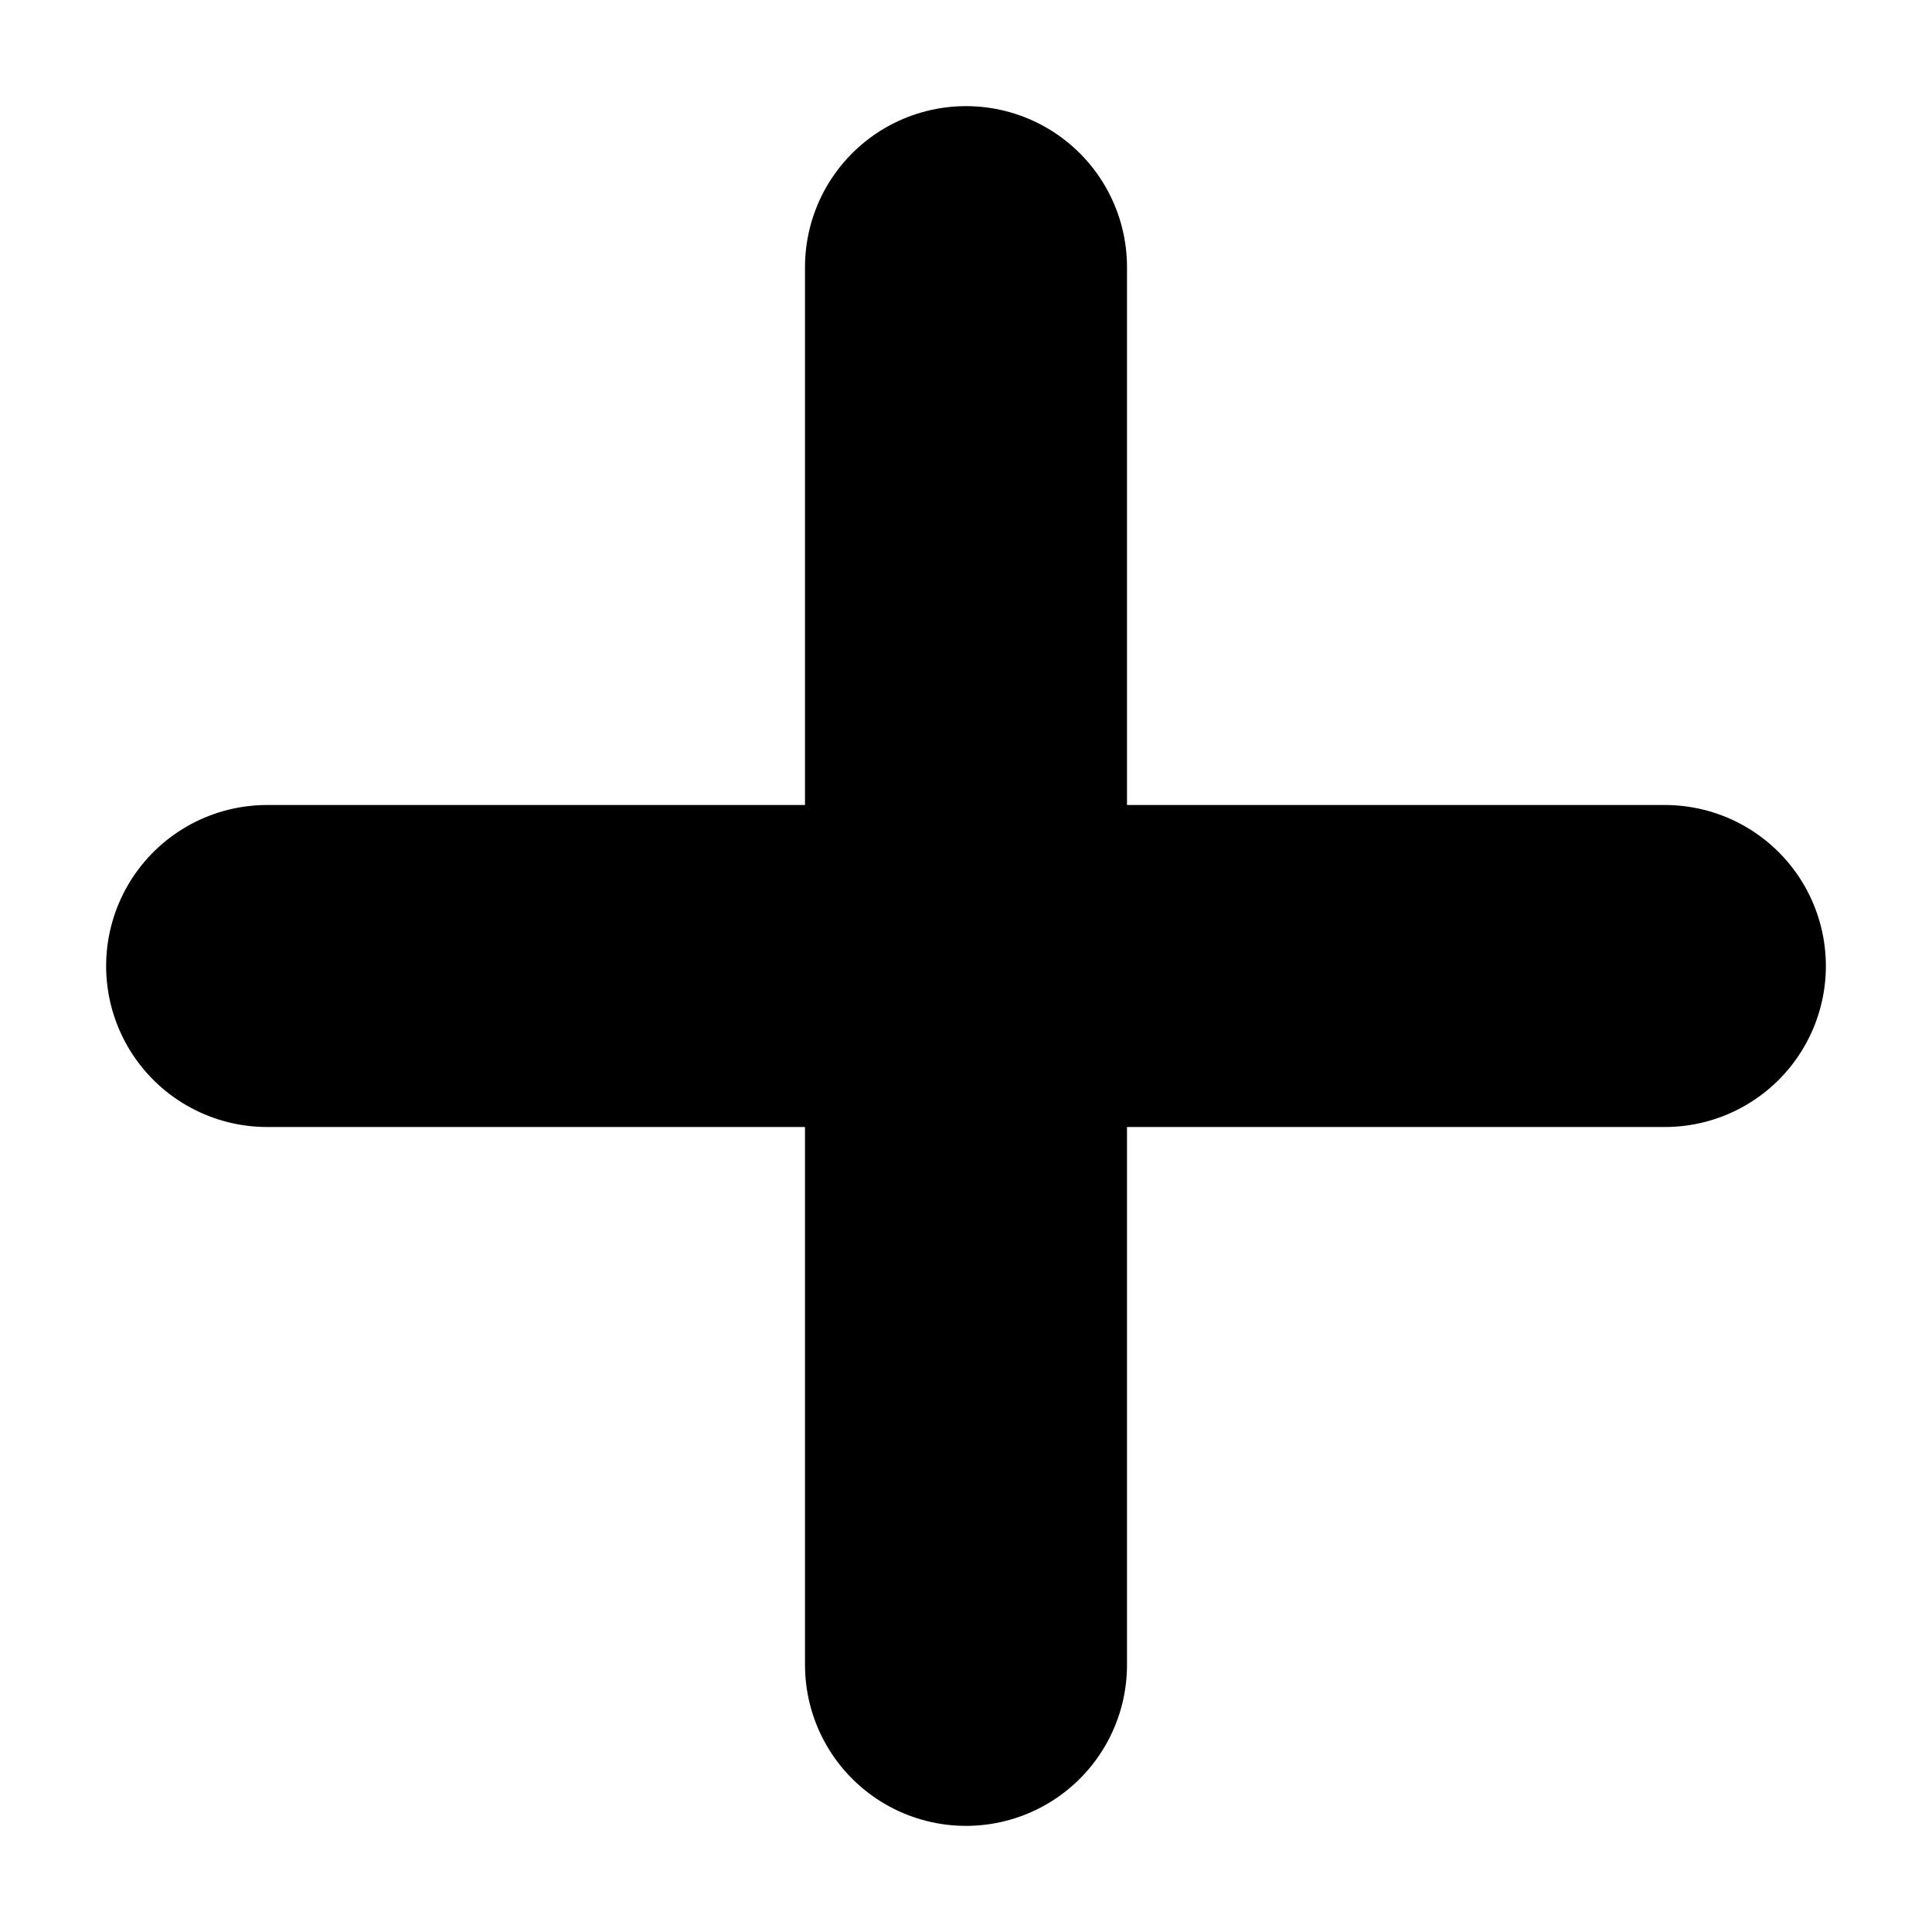
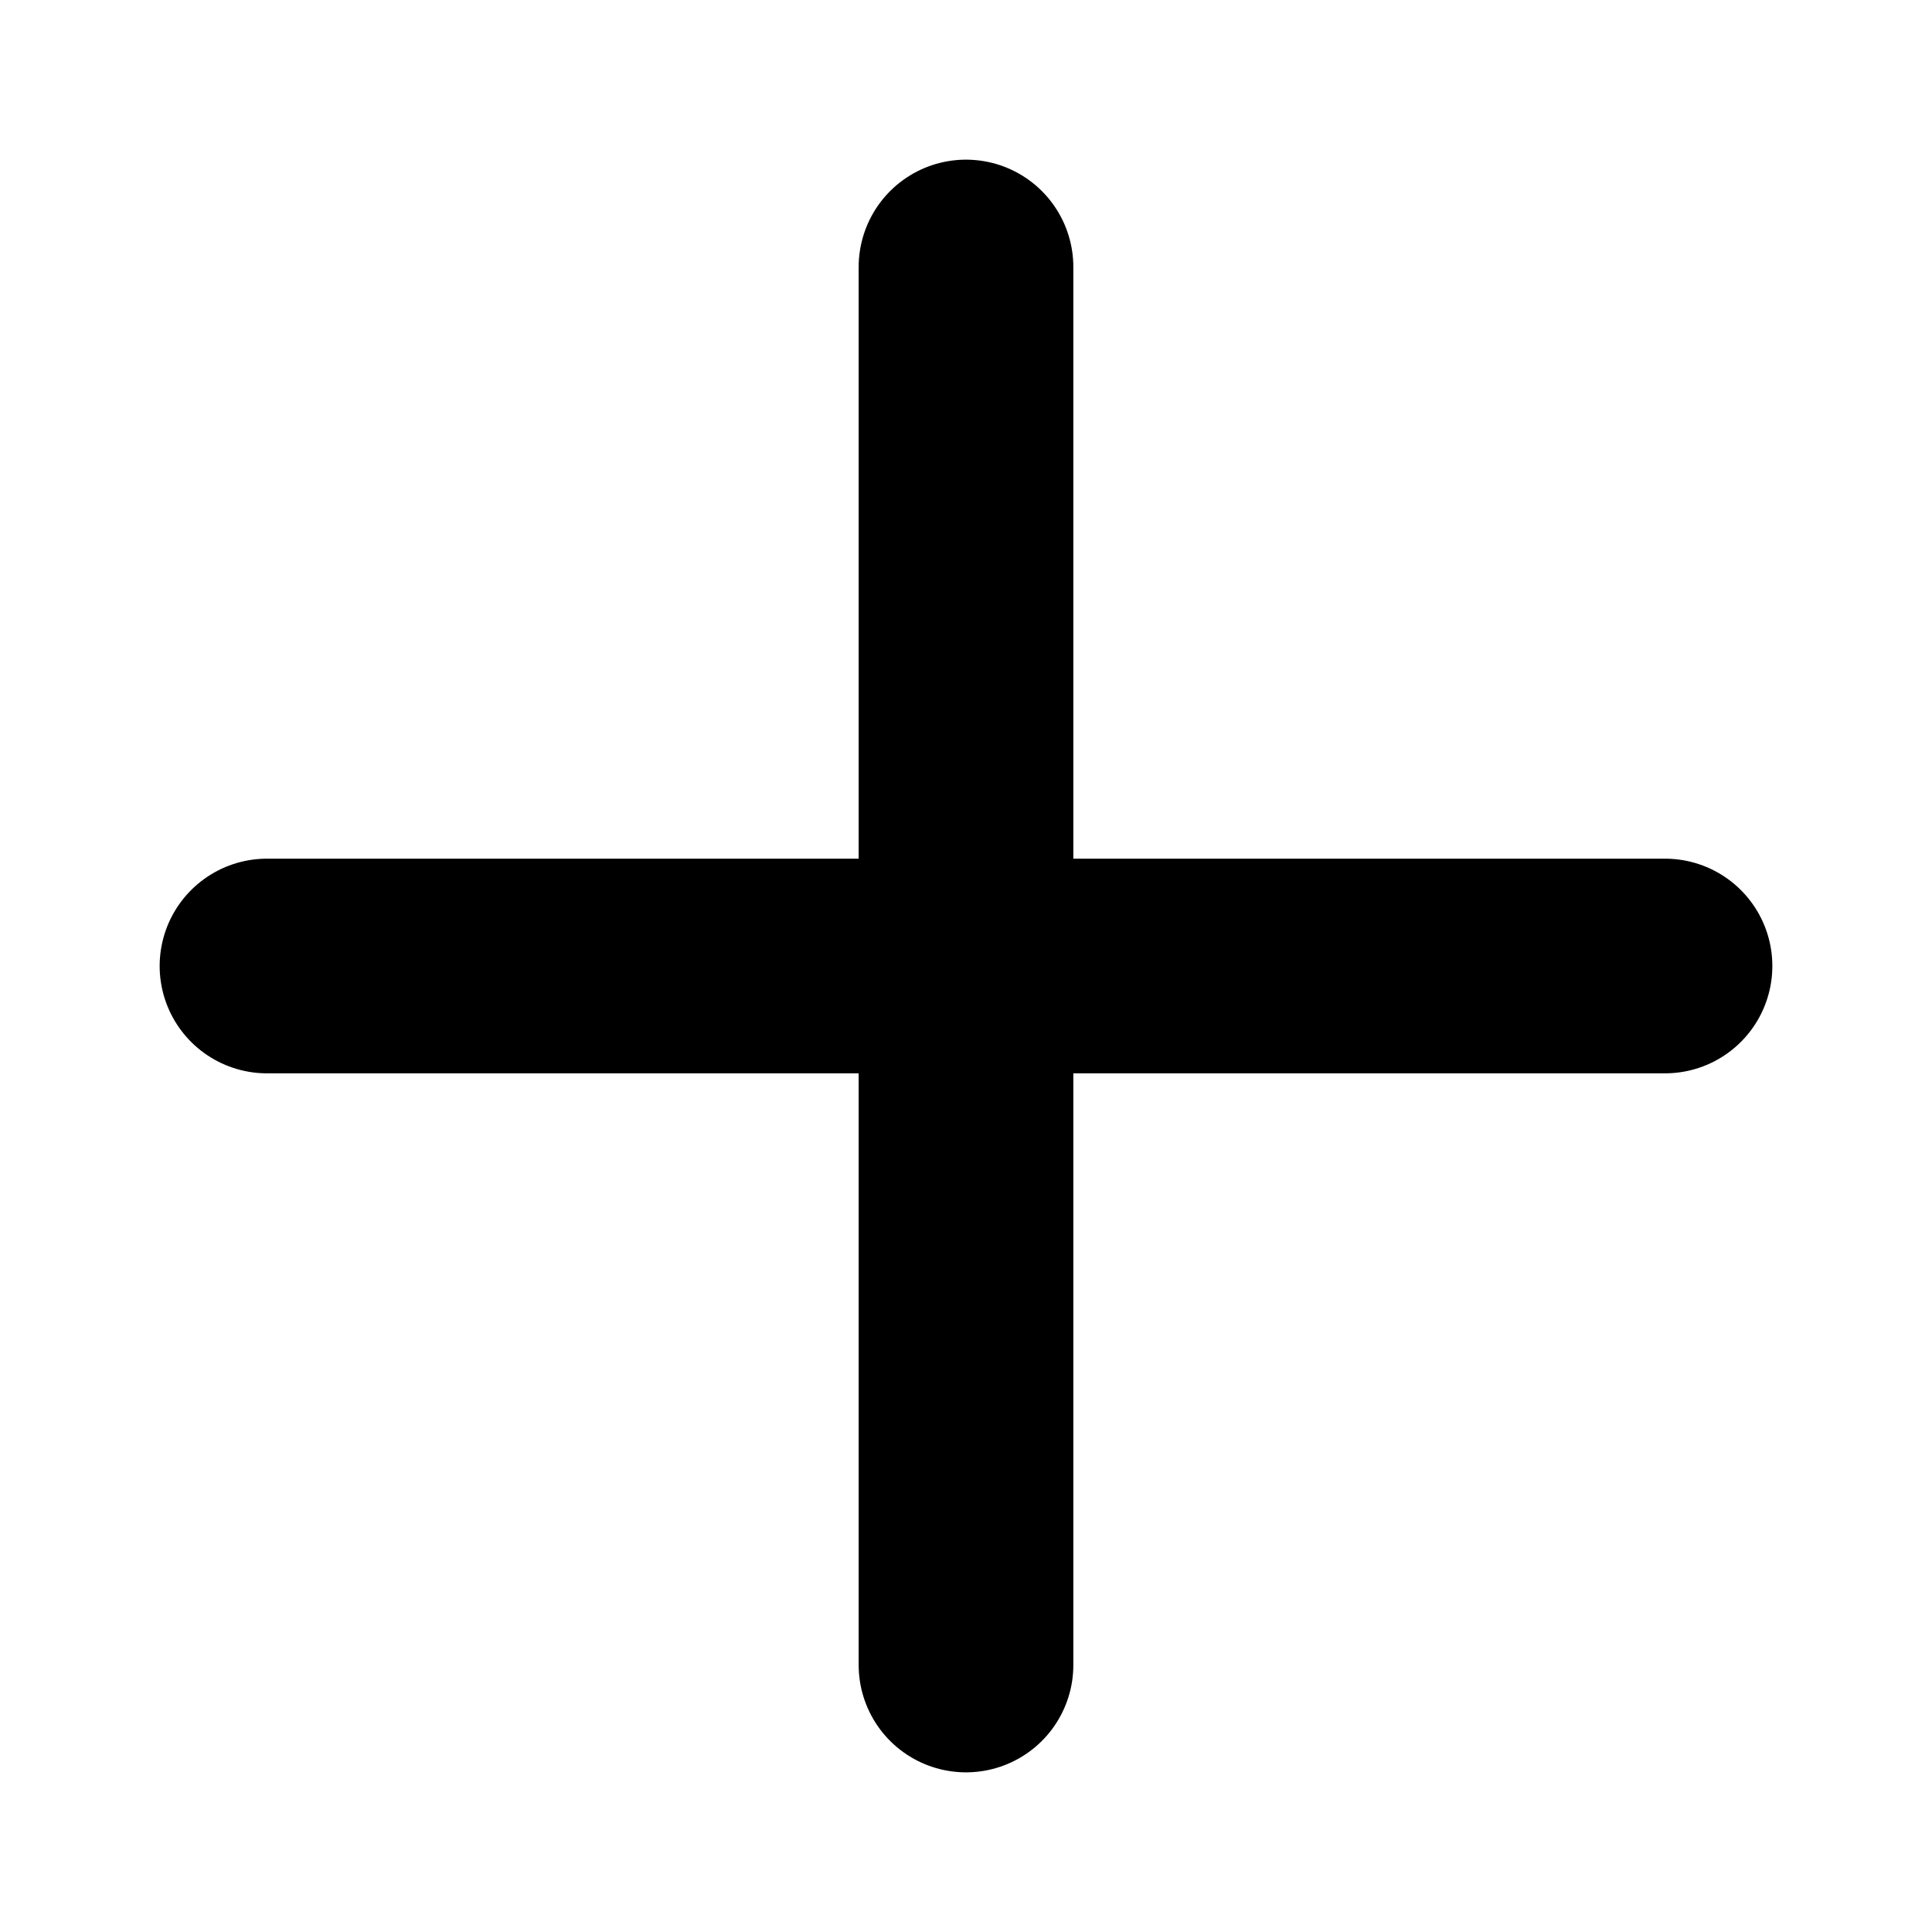
<svg xmlns="http://www.w3.org/2000/svg" version="1.1" id="Layer_1" x="0px" y="0px" viewBox="0 0 144 144" style="enable-background:new 0 0 144 144;" xml:space="preserve">
  <style type="text/css">
- 	.st0{fill:none;stroke:#000000;stroke-width:24;stroke-linecap:round;stroke-miterlimit:10;}
+ 	.st0{fill:none;stroke:#000000;stroke-width:16;stroke-linecap:round;stroke-miterlimit:10;}
</style>
-   <line class="st0" x1="72" y1="19.91" x2="72" y2="124.09" />
-   <line class="st0" x1="19.91" y1="72" x2="124.09" y2="72" />
+   <line class="st0" x1="72" y1="19.9" x2="72" y2="124.1" />
+   <line class="st0" x1="19.9" y1="72" x2="124.1" y2="72" />
</svg>
